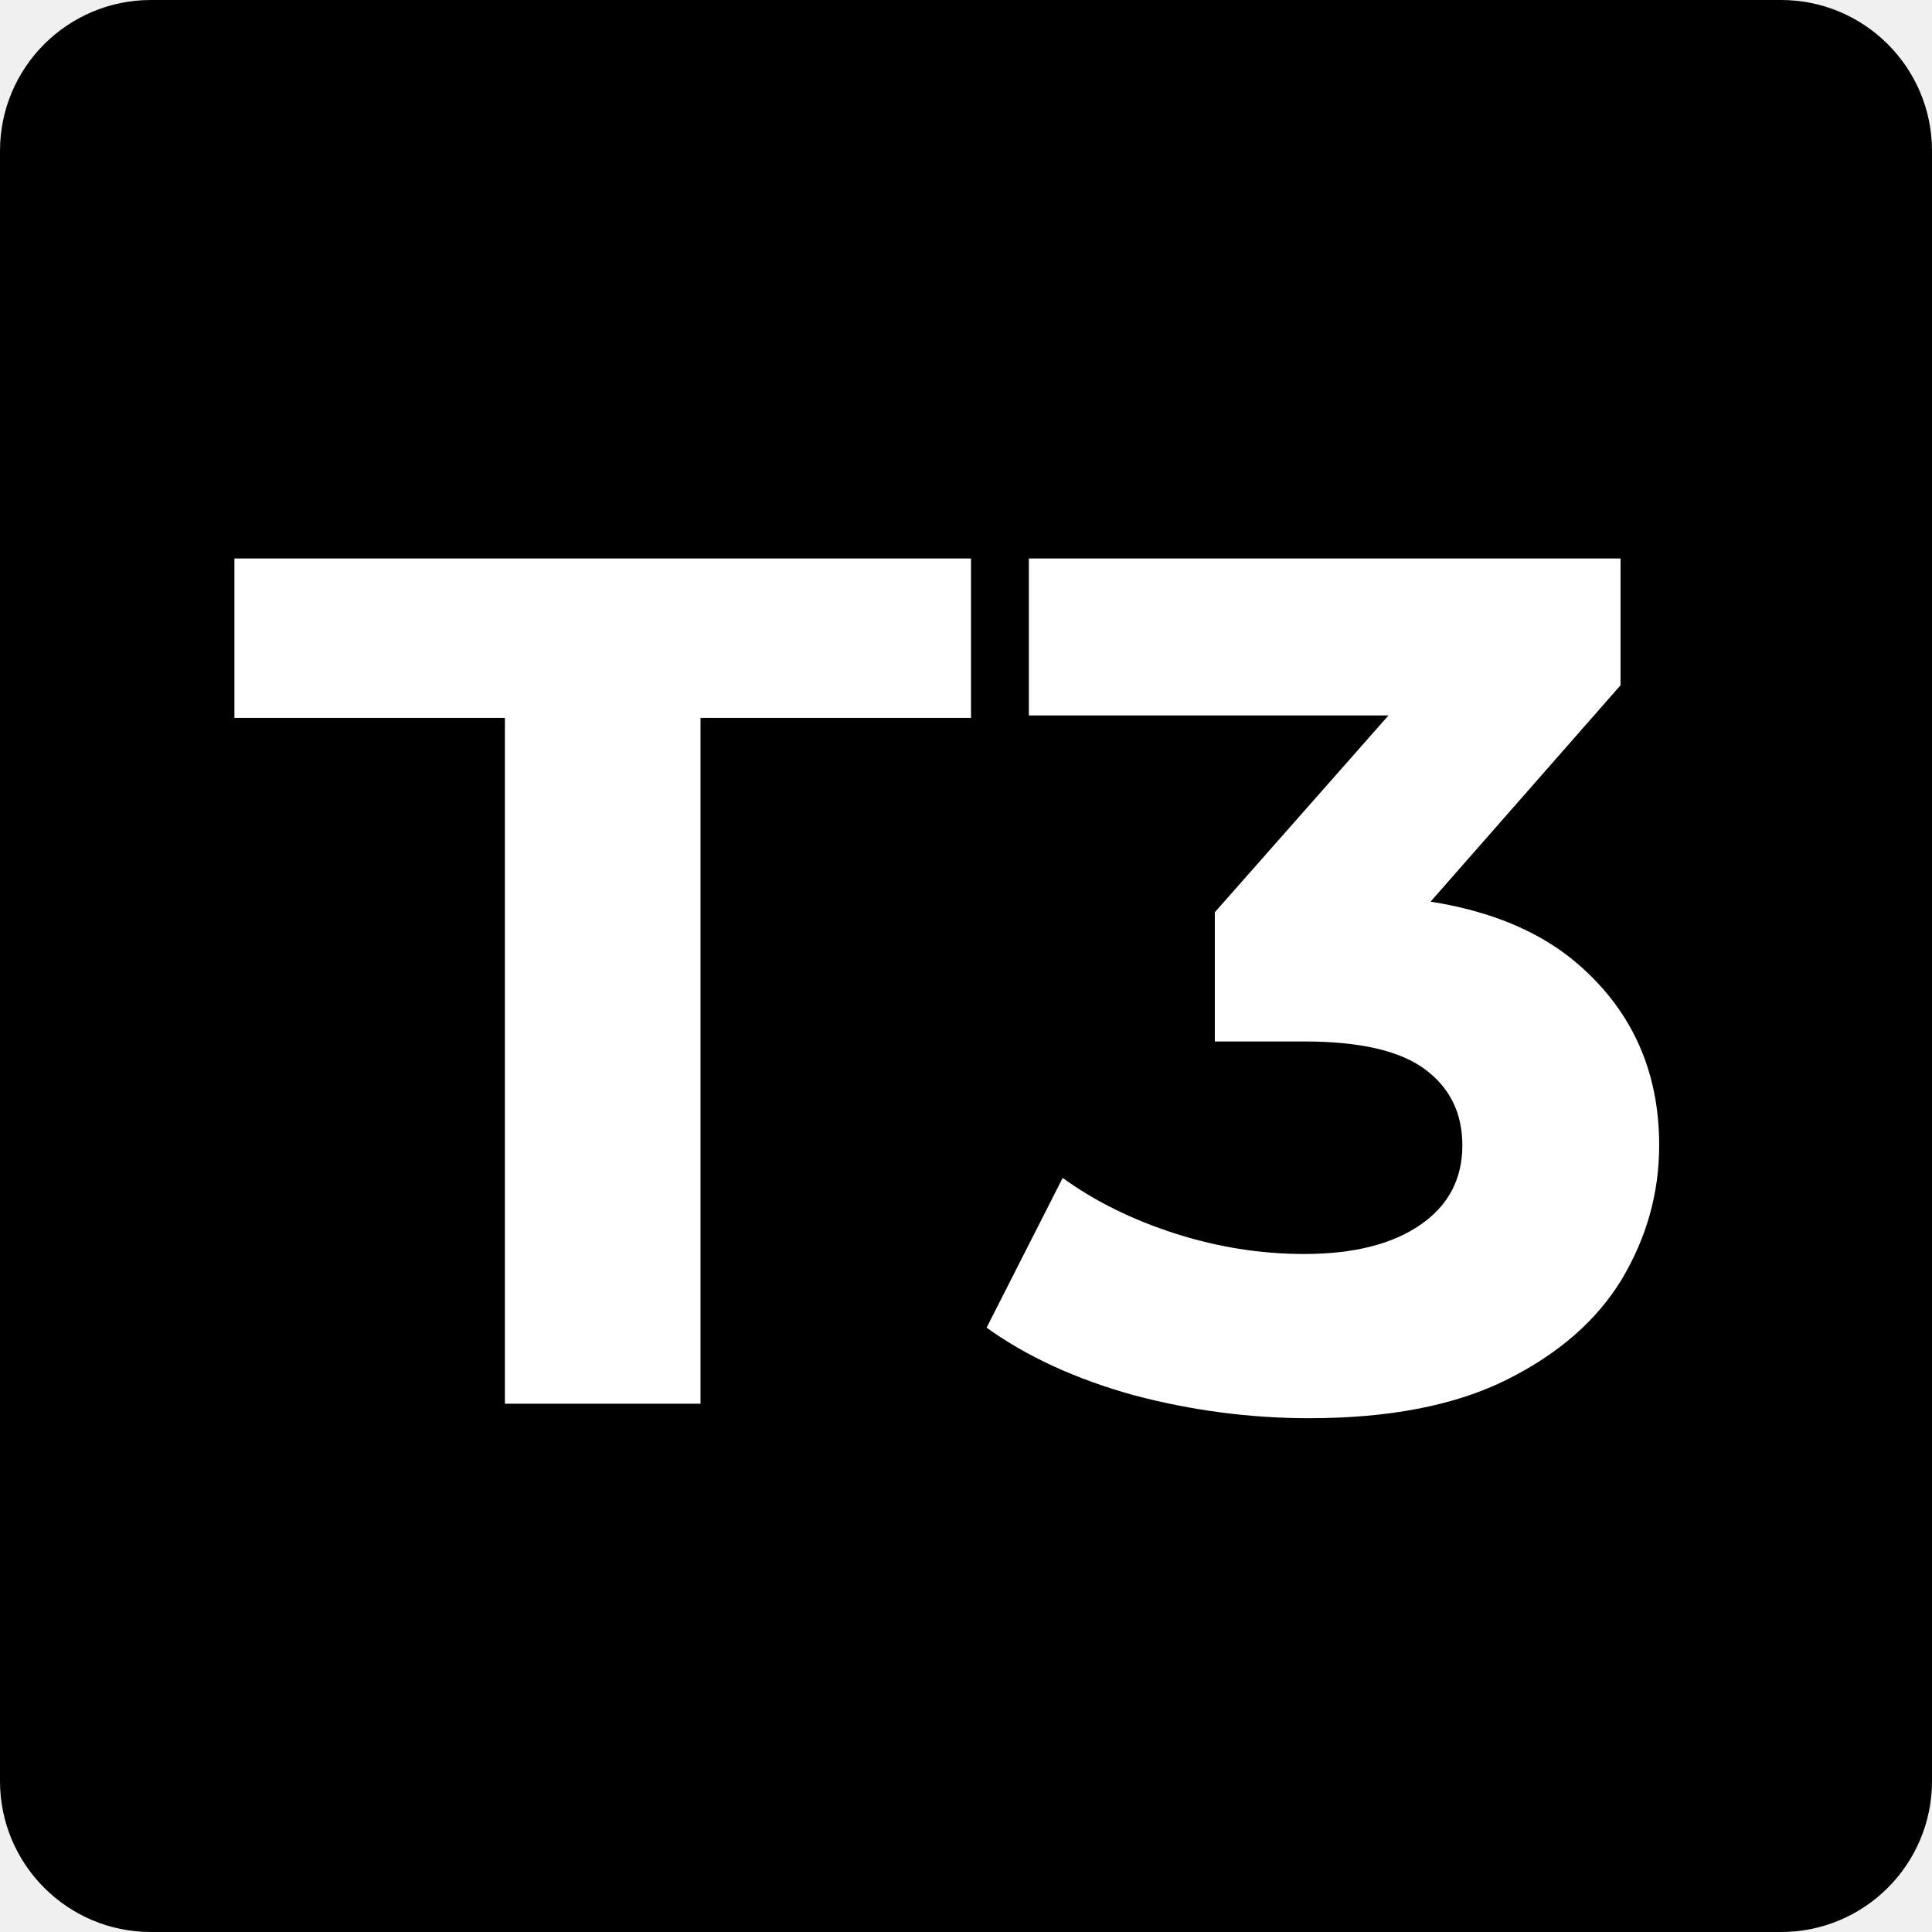
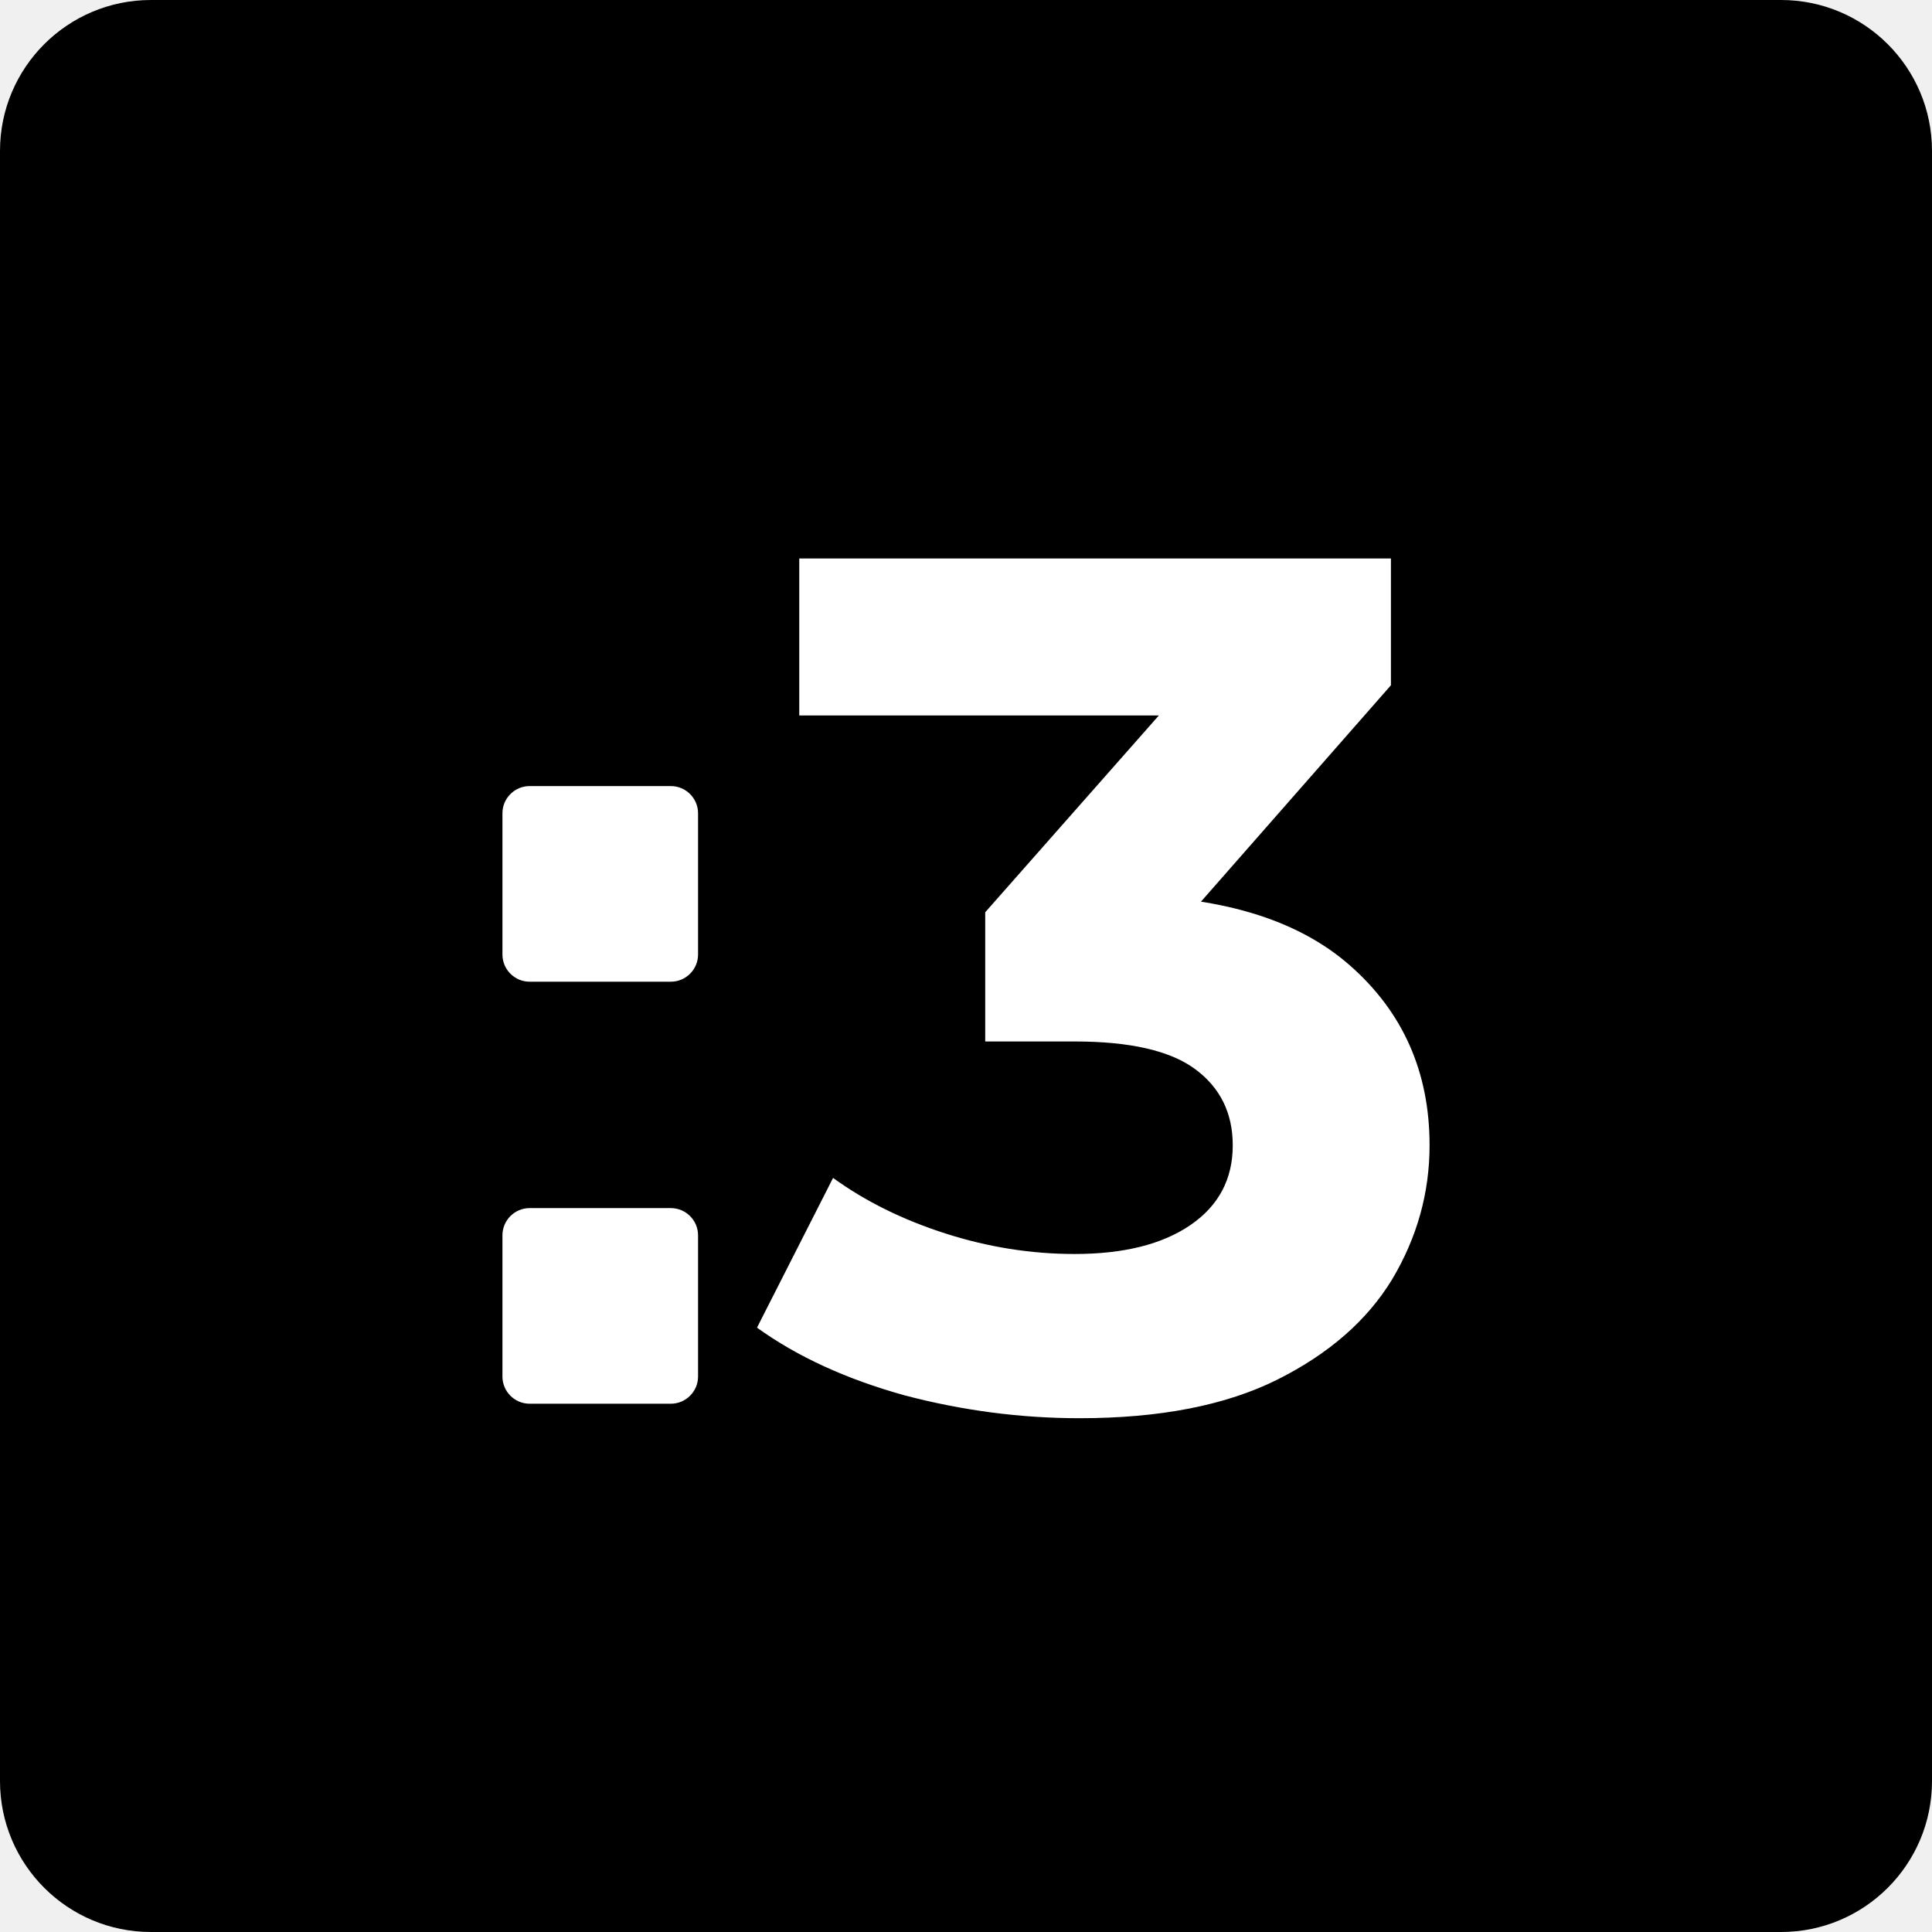
<svg xmlns="http://www.w3.org/2000/svg" width="128" height="128" viewBox="0 0 128 128" fill="none">
  <path d="M0 10C0 4.477 4.477 0 10 0H118C123.523 0 128 4.477 128 10V118C128 123.523 123.523 128 118 128H10C4.477 128 0 123.523 0 118V10Z" fill="black" />
-   <path d="M33.451 93V47.56H15.531V37H64.331V47.56H46.411V93H33.451ZM86.725 93.96C82.832 93.96 78.965 93.453 75.125 92.44C71.285 91.373 68.032 89.88 65.365 87.96L70.405 78.04C72.539 79.587 75.019 80.813 77.845 81.72C80.672 82.627 83.525 83.08 86.405 83.08C89.659 83.08 92.219 82.44 94.085 81.16C95.952 79.88 96.885 78.12 96.885 75.88C96.885 73.747 96.059 72.067 94.405 70.84C92.752 69.613 90.085 69 86.405 69H80.485V60.44L96.085 42.76L97.525 47.4H68.165V37H107.365V45.4L91.845 63.08L85.285 59.32H89.045C95.925 59.32 101.125 60.867 104.645 63.96C108.165 67.053 109.925 71.027 109.925 75.88C109.925 79.027 109.099 81.987 107.445 84.76C105.792 87.48 103.259 89.693 99.845 91.4C96.432 93.107 92.059 93.96 86.725 93.96Z" fill="white" />
+   <path d="M35.087 52.08H44.447C45.438 52.08 46.248 52.89 46.248 53.88V63.24C46.248 64.23 45.438 65.04 44.447 65.04H35.087C34.097 65.04 33.288 64.23 33.288 63.24V53.88C33.288 52.89 34.097 52.08 35.087 52.08ZM35.087 80.04H44.447C45.438 80.04 46.248 80.85 46.248 81.84V91.2C46.248 92.19 45.438 93 44.447 93H35.087C34.097 93 33.288 92.19 33.288 91.2V81.84C33.288 80.85 34.097 80.04 35.087 80.04ZM71.513 93.96C67.62 93.96 63.753 93.453 59.913 92.44C56.073 91.373 52.819 89.88 50.153 87.96L55.193 78.04C57.326 79.587 59.806 80.813 62.633 81.72C65.46 82.627 68.313 83.08 71.193 83.08C74.446 83.08 77.006 82.44 78.873 81.16C80.74 79.88 81.673 78.12 81.673 75.88C81.673 73.747 80.846 72.067 79.193 70.84C77.54 69.613 74.873 69 71.193 69H65.273V60.44L80.873 42.76L82.313 47.4H52.953V37H92.153V45.4L76.633 63.08L70.073 59.32H73.833C80.713 59.32 85.912 60.867 89.433 63.96C92.953 67.053 94.713 71.027 94.713 75.88C94.713 79.027 93.886 81.987 92.233 84.76C90.579 87.48 88.046 89.693 84.633 91.4C81.219 93.107 76.846 93.96 71.513 93.96Z" fill="white" />
</svg>
